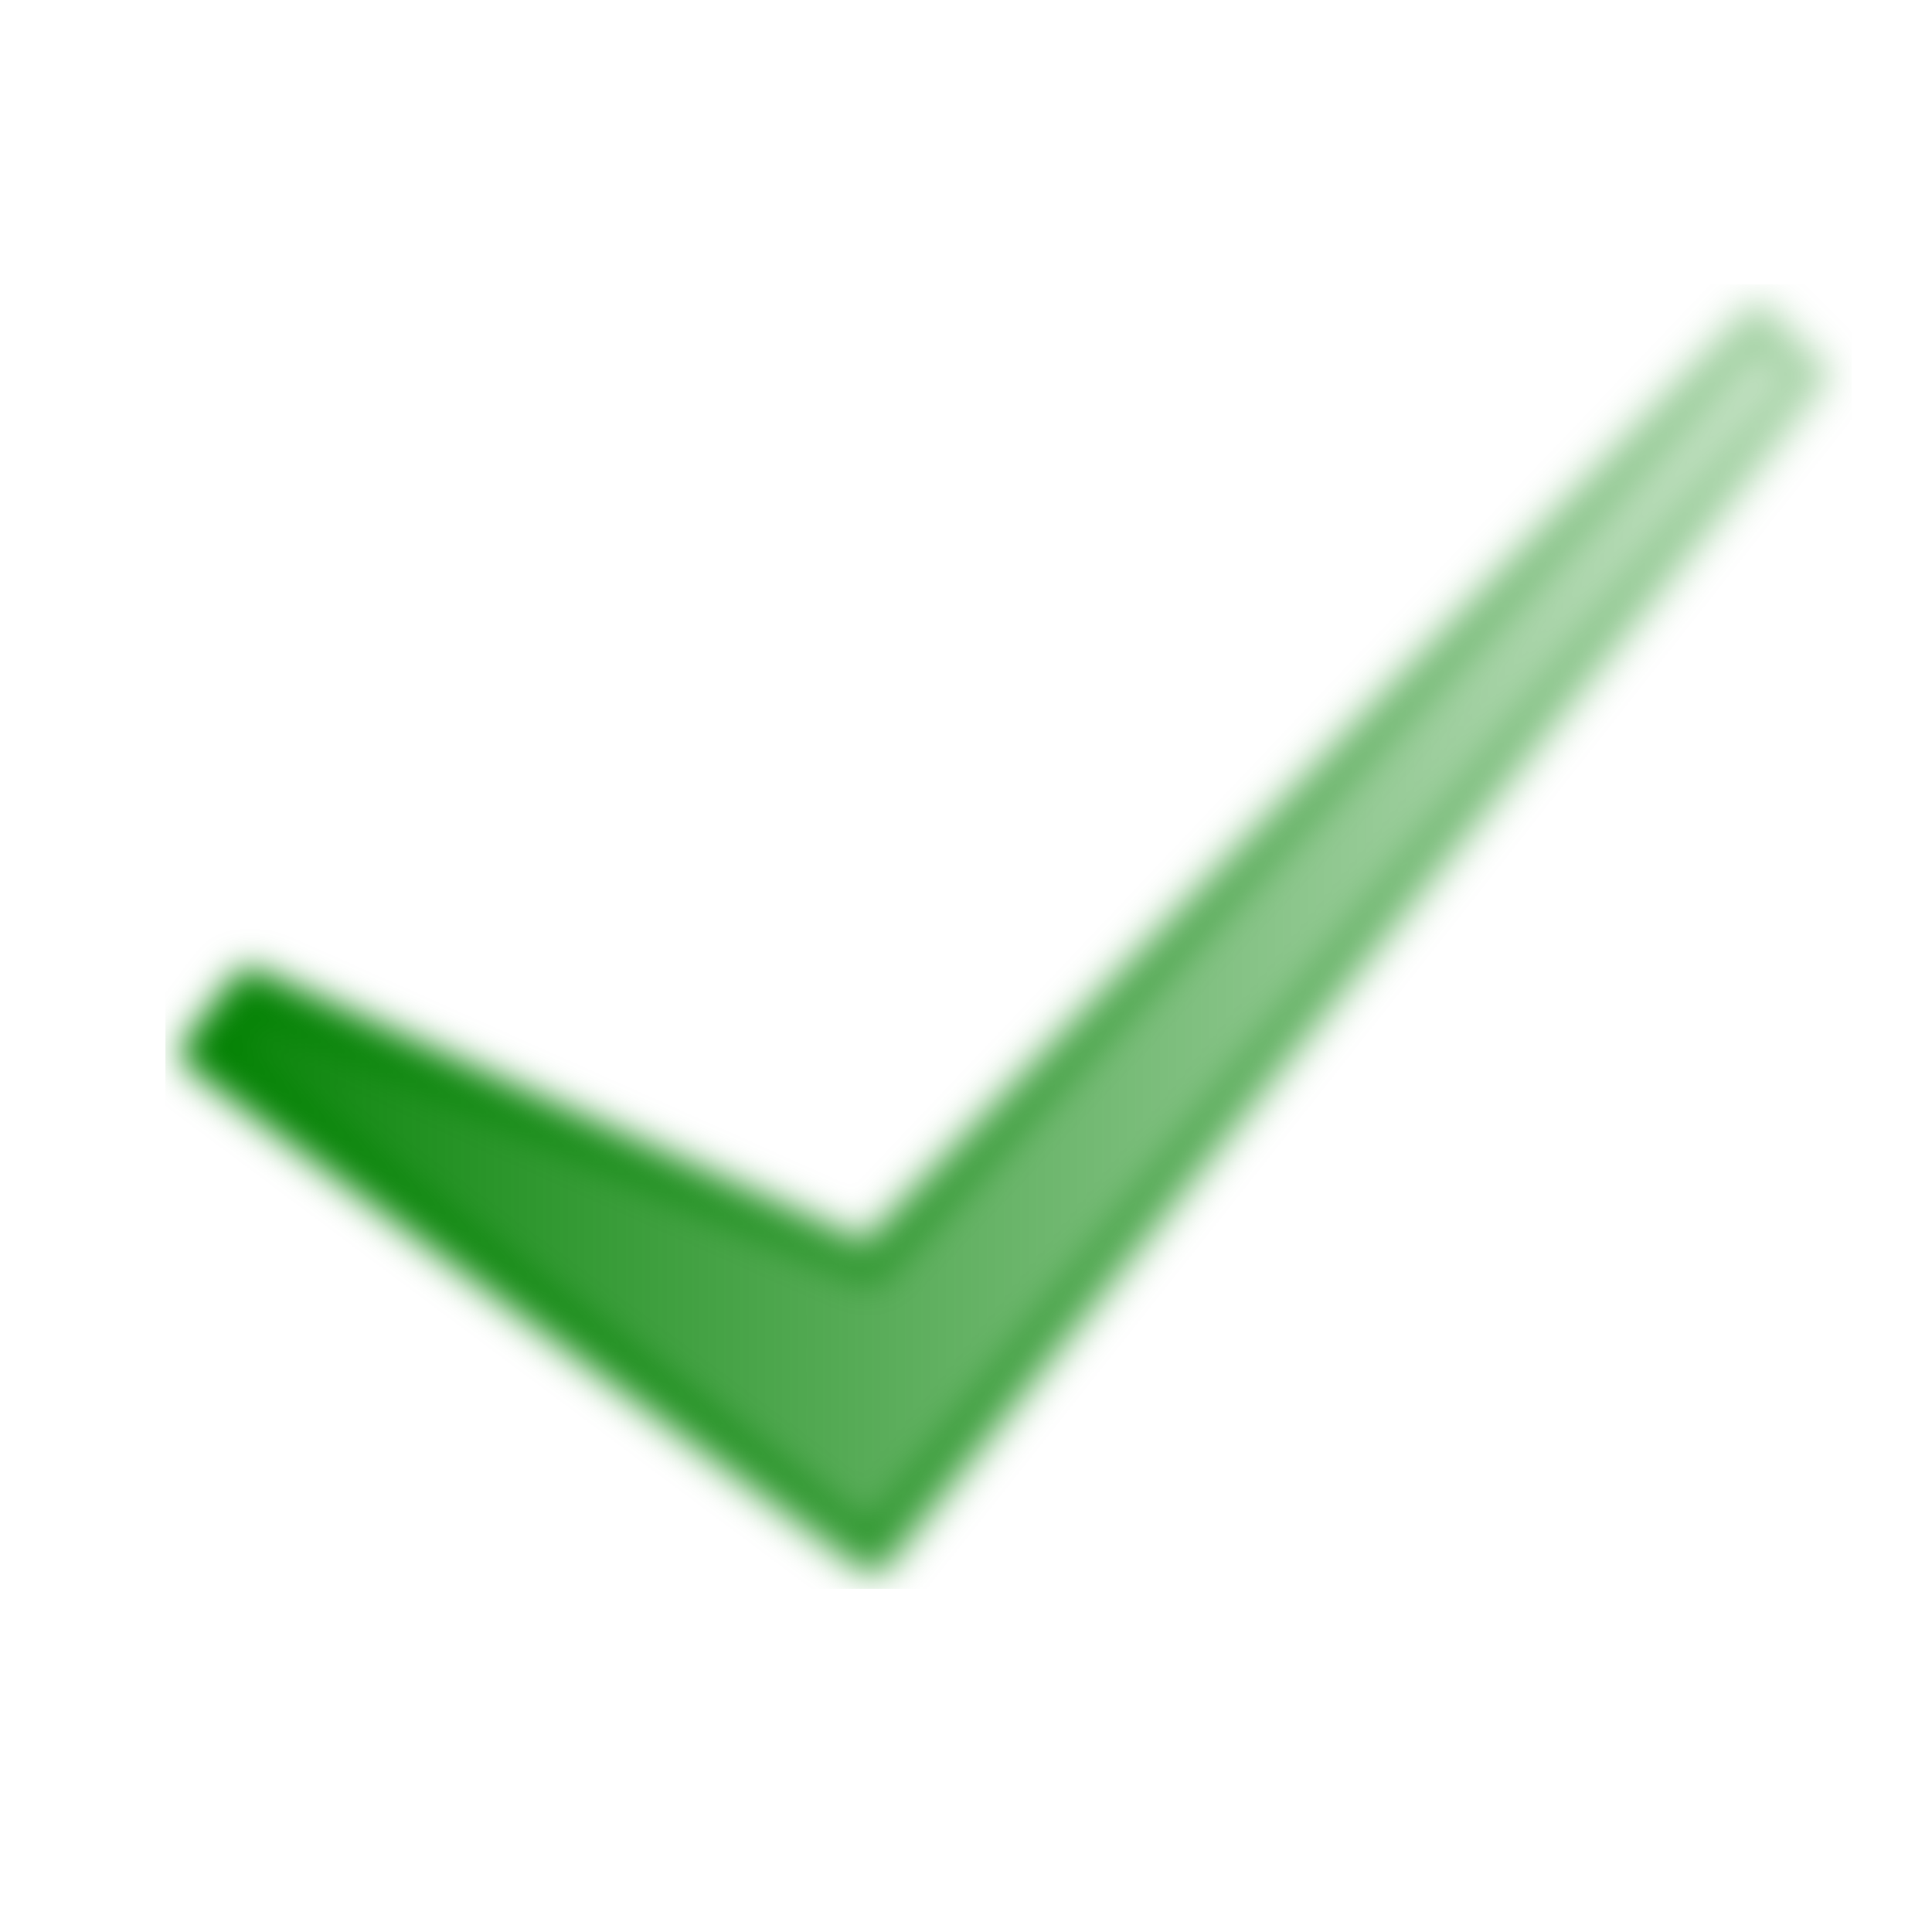
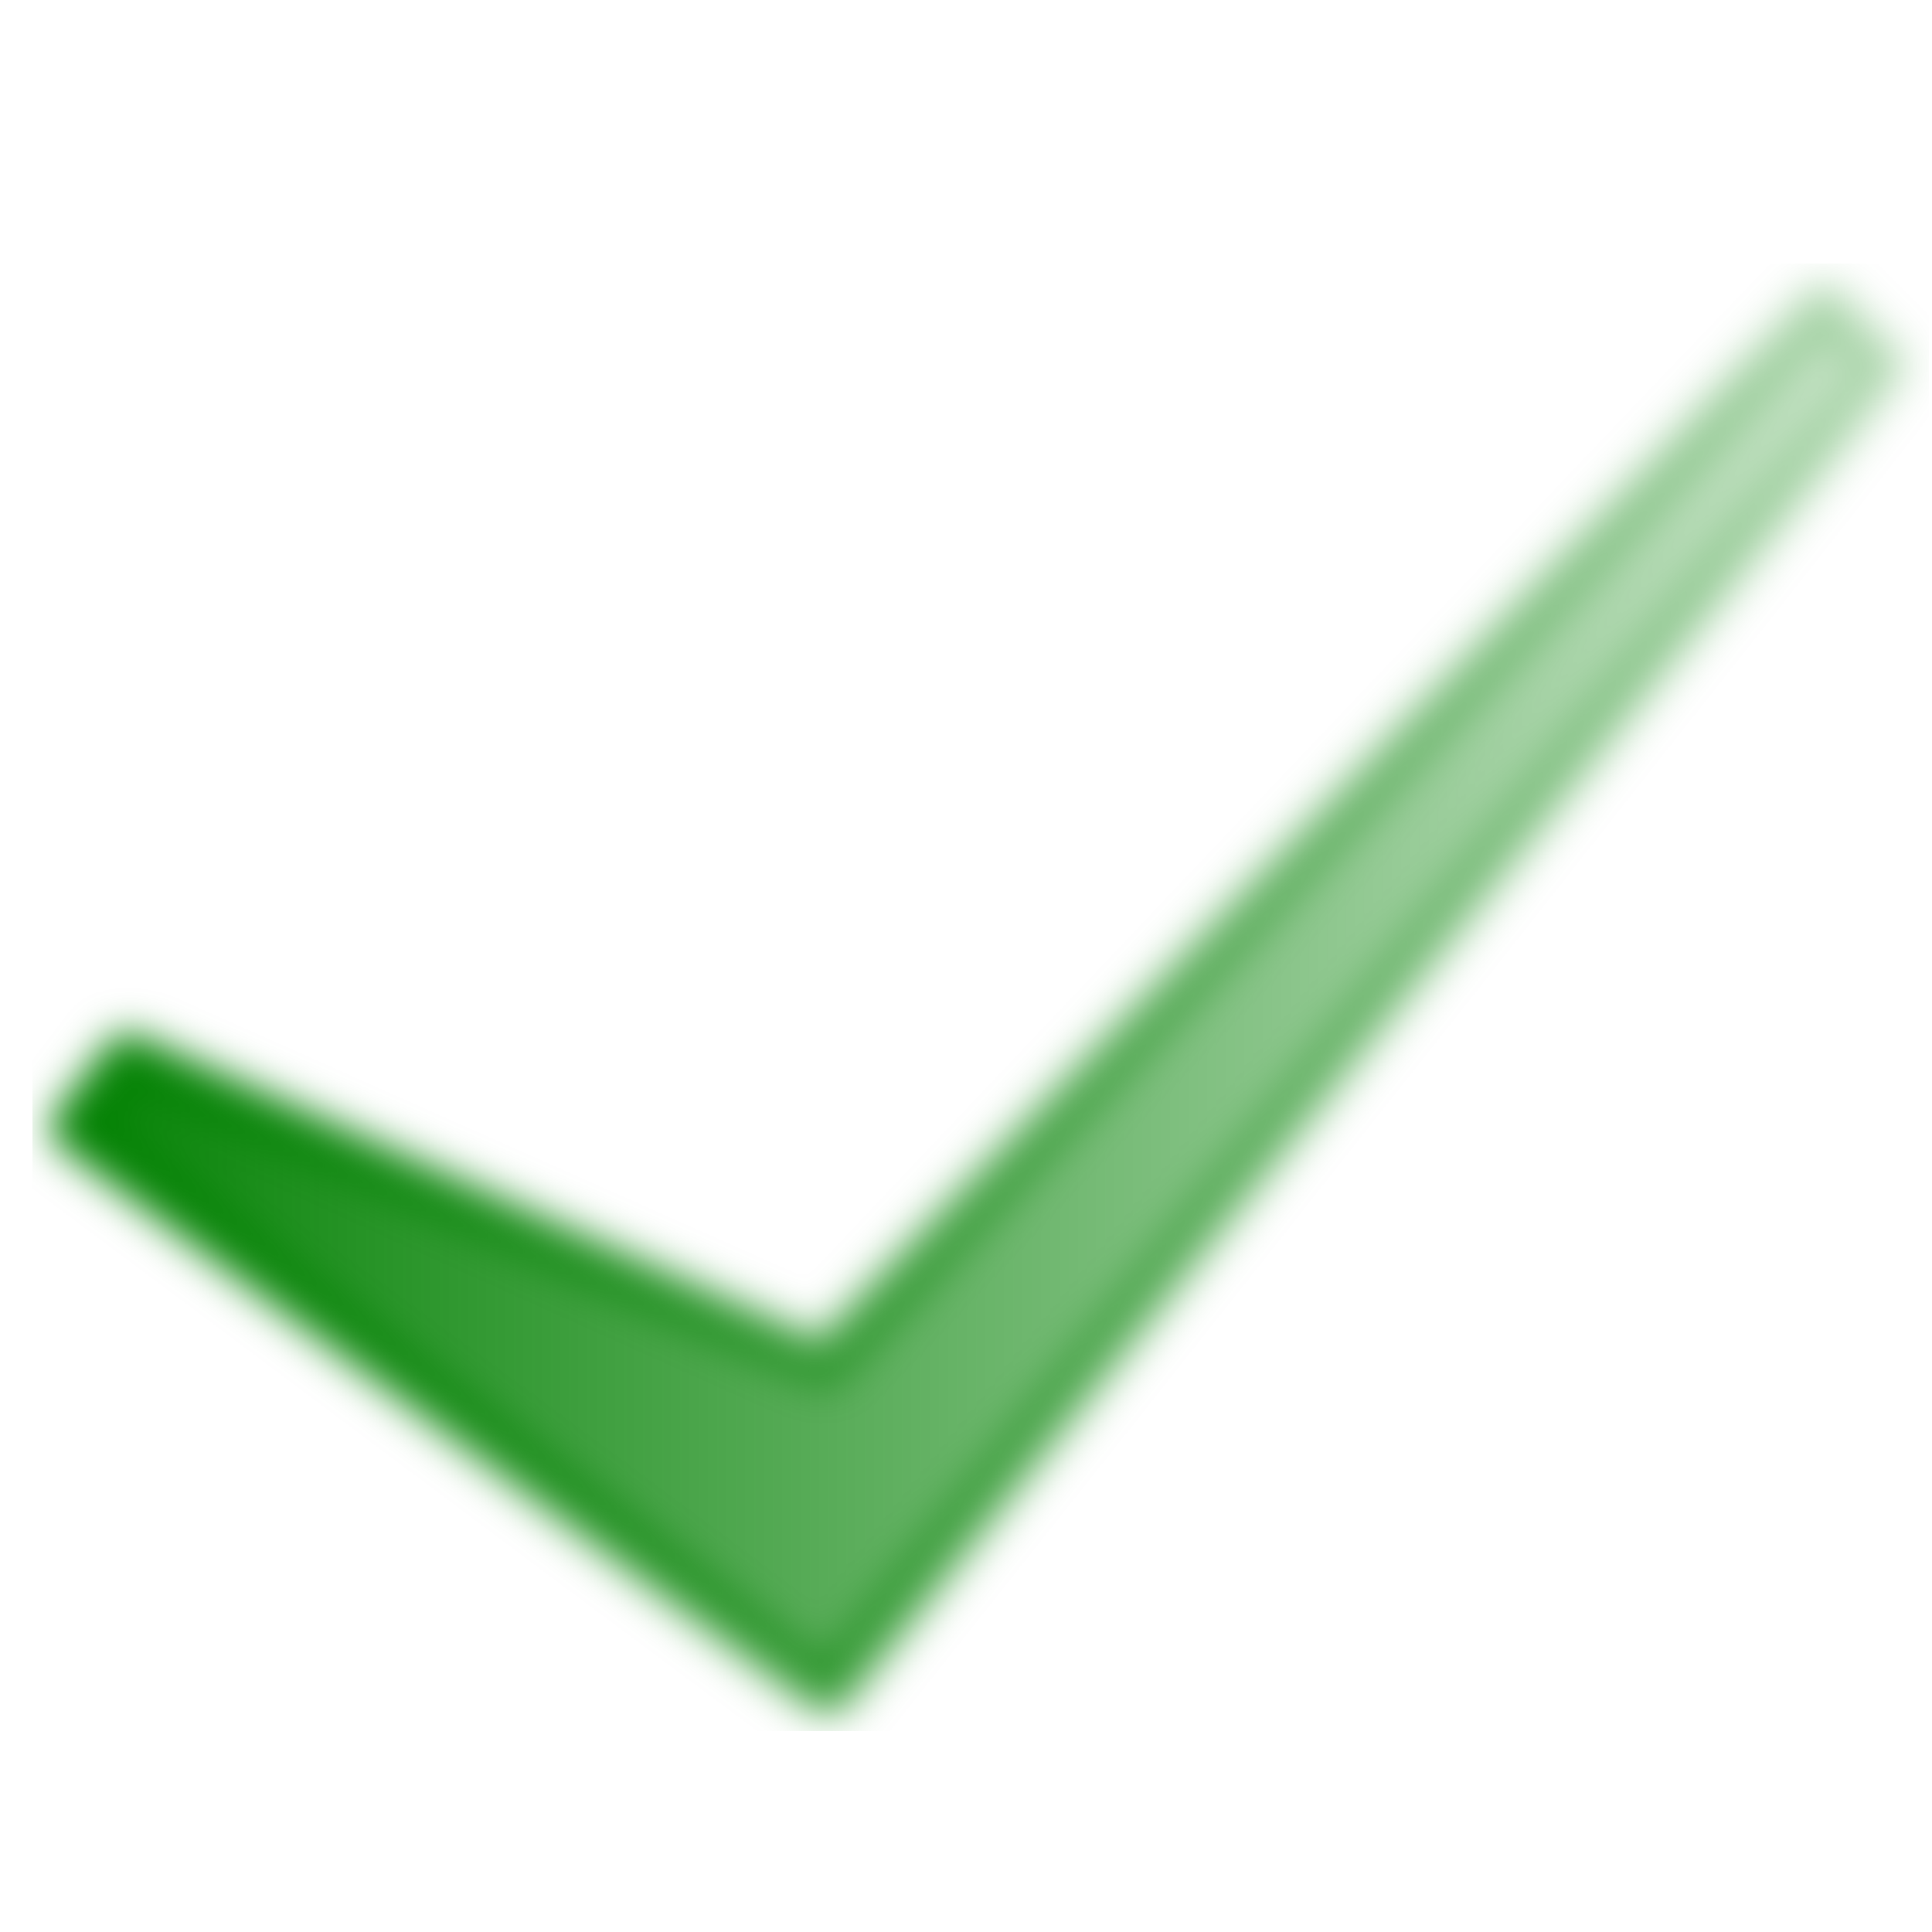
- <svg xmlns="http://www.w3.org/2000/svg" xmlns:ns1="http://www.openswatchbook.org/uri/2009/osb" xmlns:xlink="http://www.w3.org/1999/xlink" width="48" height="48" viewBox="0 0 48 48" id="svg2" version="1.1">
+ <svg xmlns="http://www.w3.org/2000/svg" xmlns:ns1="http://www.openswatchbook.org/uri/2009/osb" xmlns:xlink="http://www.w3.org/1999/xlink" width="128" height="128" viewBox="0 0 128 128" id="svg2" version="1.1">
  <defs id="defs4">
    <linearGradient id="linearGradient5695" ns1:paint="solid">
      <stop style="stop-color:#000000;stop-opacity:1;" offset="0" id="stop5697" />
    </linearGradient>
    <linearGradient id="linearGradient4221">
      <stop style="stop-color:#008000;stop-opacity:1;" offset="0" id="stop4223" />
      <stop style="stop-color:#008000;stop-opacity:0;" offset="1" id="stop4225" />
    </linearGradient>
    <linearGradient xlink:href="#linearGradient4221" id="linearGradient4227" x1="7.007" y1="1028.535" x2="33.031" y2="1028.535" gradientUnits="userSpaceOnUse" />
    <linearGradient xlink:href="#linearGradient4221" id="linearGradient5707" x1="7.207" y1="1028.543" x2="32.818" y2="1028.543" gradientUnits="userSpaceOnUse" />
    <filter style="color-interpolation-filters:sRGB" id="filter5769" x="-0.022" width="1.044" y="-0.027" height="1.053">
      <feGaussianBlur stdDeviation="0.217" id="feGaussianBlur5771" />
    </filter>
  </defs>
  <g id="layer1" transform="translate(0,-1004.362)">
-     <path style="color:#000000;font-style:normal;font-variant:normal;font-weight:normal;font-stretch:normal;font-size:medium;line-height:normal;font-family:sans-serif;text-indent:0;text-align:start;text-decoration:none;text-decoration-line:none;text-decoration-style:solid;text-decoration-color:#000000;letter-spacing:normal;word-spacing:normal;text-transform:none;direction:ltr;block-progression:tb;writing-mode:lr-tb;baseline-shift:baseline;text-anchor:start;white-space:normal;clip-rule:nonzero;display:inline;overflow:visible;visibility:visible;opacity:1;isolation:auto;mix-blend-mode:normal;color-interpolation:sRGB;color-interpolation-filters:linearRGB;solid-color:#000000;solid-opacity:1;fill:url(#linearGradient4227);fill-opacity:1;fill-rule:evenodd;stroke:url(#linearGradient5707);stroke-width:0.5;stroke-linecap:butt;stroke-linejoin:round;stroke-miterlimit:4;stroke-dasharray:none;stroke-dashoffset:0;stroke-opacity:1;filter:url(#filter5769);color-rendering:auto;image-rendering:auto;shape-rendering:auto;text-rendering:auto;enable-background:accumulate" d="M 27.041,1021.643 16,1033.362 l -7.691,-3.401 -0.602,0.801 8.34,6.262 11.712,-14.683 z" id="path4157" transform="matrix(2,0,0,2,-10.41411,-1031.016)" />
+     <path style="color:#000000;font-style:normal;font-variant:normal;font-weight:normal;font-stretch:normal;font-size:medium;line-height:normal;font-family:sans-serif;text-indent:0;text-align:start;text-decoration:none;text-decoration-line:none;text-decoration-style:solid;text-decoration-color:#000000;letter-spacing:normal;word-spacing:normal;text-transform:none;direction:ltr;block-progression:tb;writing-mode:lr-tb;baseline-shift:baseline;text-anchor:start;white-space:normal;clip-rule:nonzero;display:inline;overflow:visible;visibility:visible;opacity:1;isolation:auto;mix-blend-mode:normal;color-interpolation:sRGB;color-interpolation-filters:linearRGB;solid-color:#000000;solid-opacity:1;fill:url(#linearGradient4227);fill-opacity:1;fill-rule:evenodd;stroke:url(#linearGradient5707);stroke-width:0.5;stroke-linecap:butt;stroke-linejoin:round;stroke-miterlimit:4;stroke-dasharray:none;stroke-dashoffset:0;stroke-opacity:1;filter:url(#filter5769);color-rendering:auto;image-rendering:auto;shape-rendering:auto;text-rendering:auto;enable-background:accumulate" d="M 27.041,1021.643 16,1033.362 l -7.691,-3.401 -0.602,0.801 8.34,6.262 11.712,-14.683 z" id="path4157" transform="matrix(6,0,0,6,-41.41473,-5105.501)" />
  </g>
</svg>
